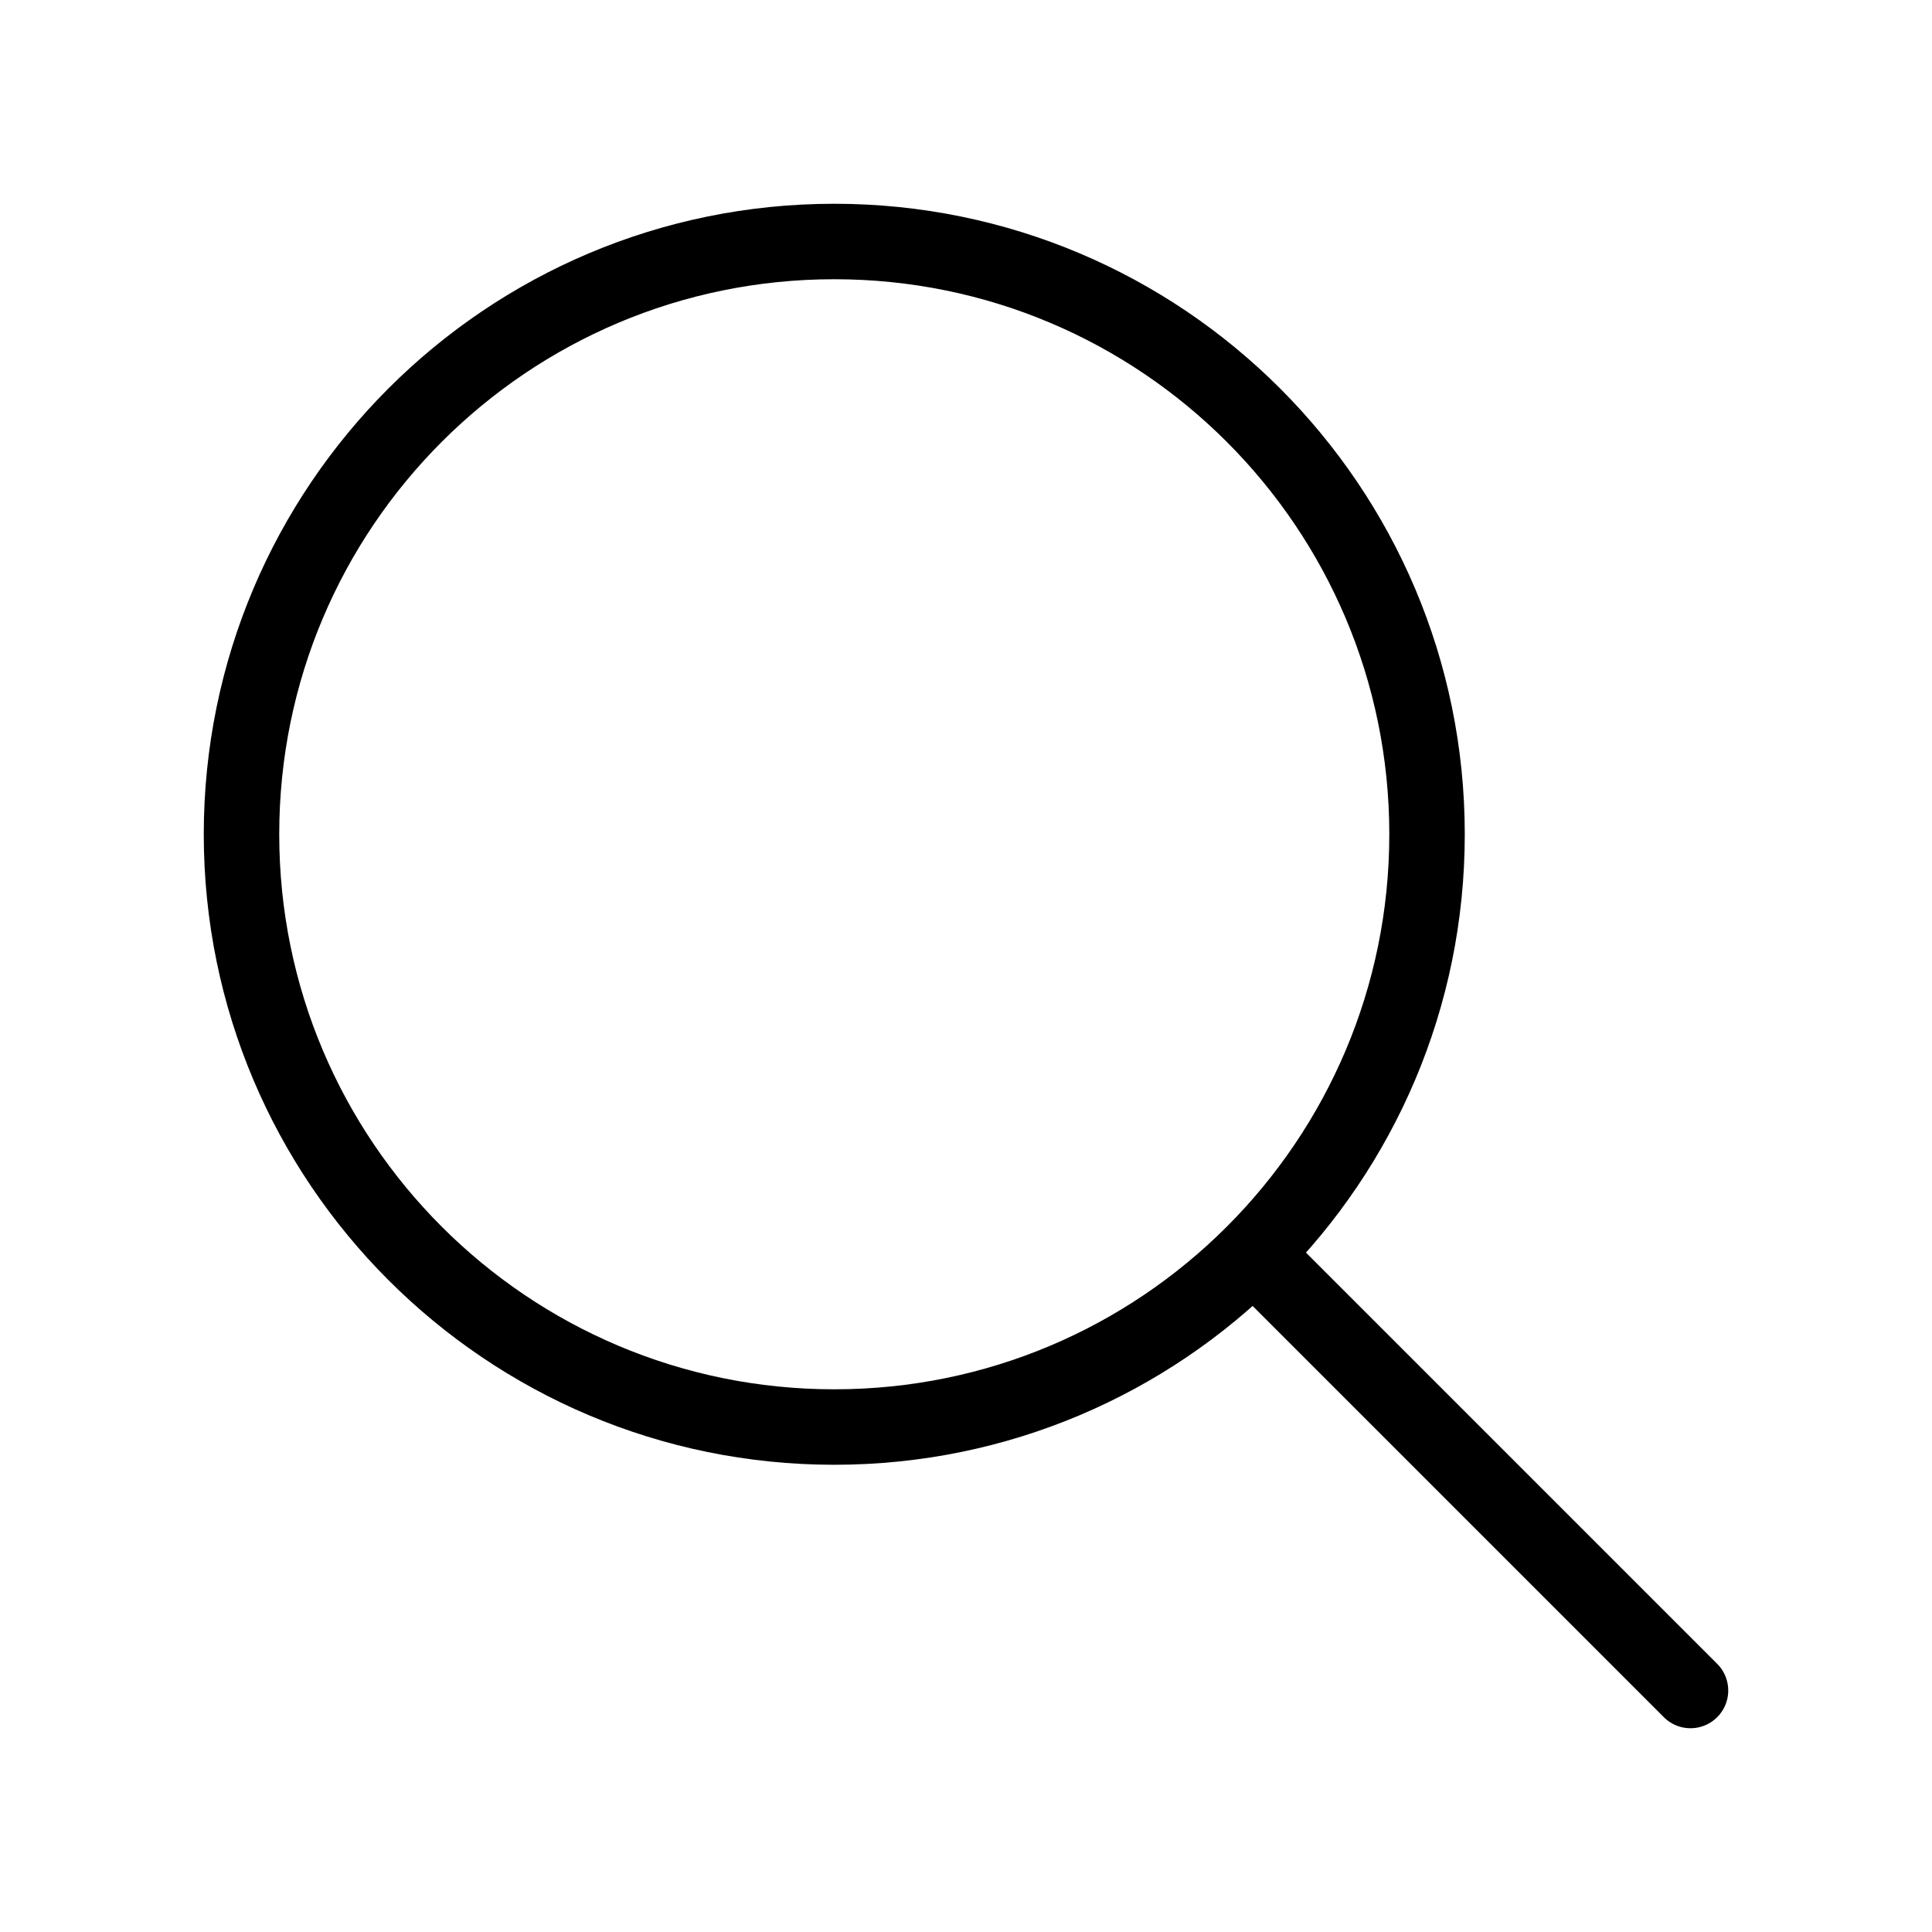
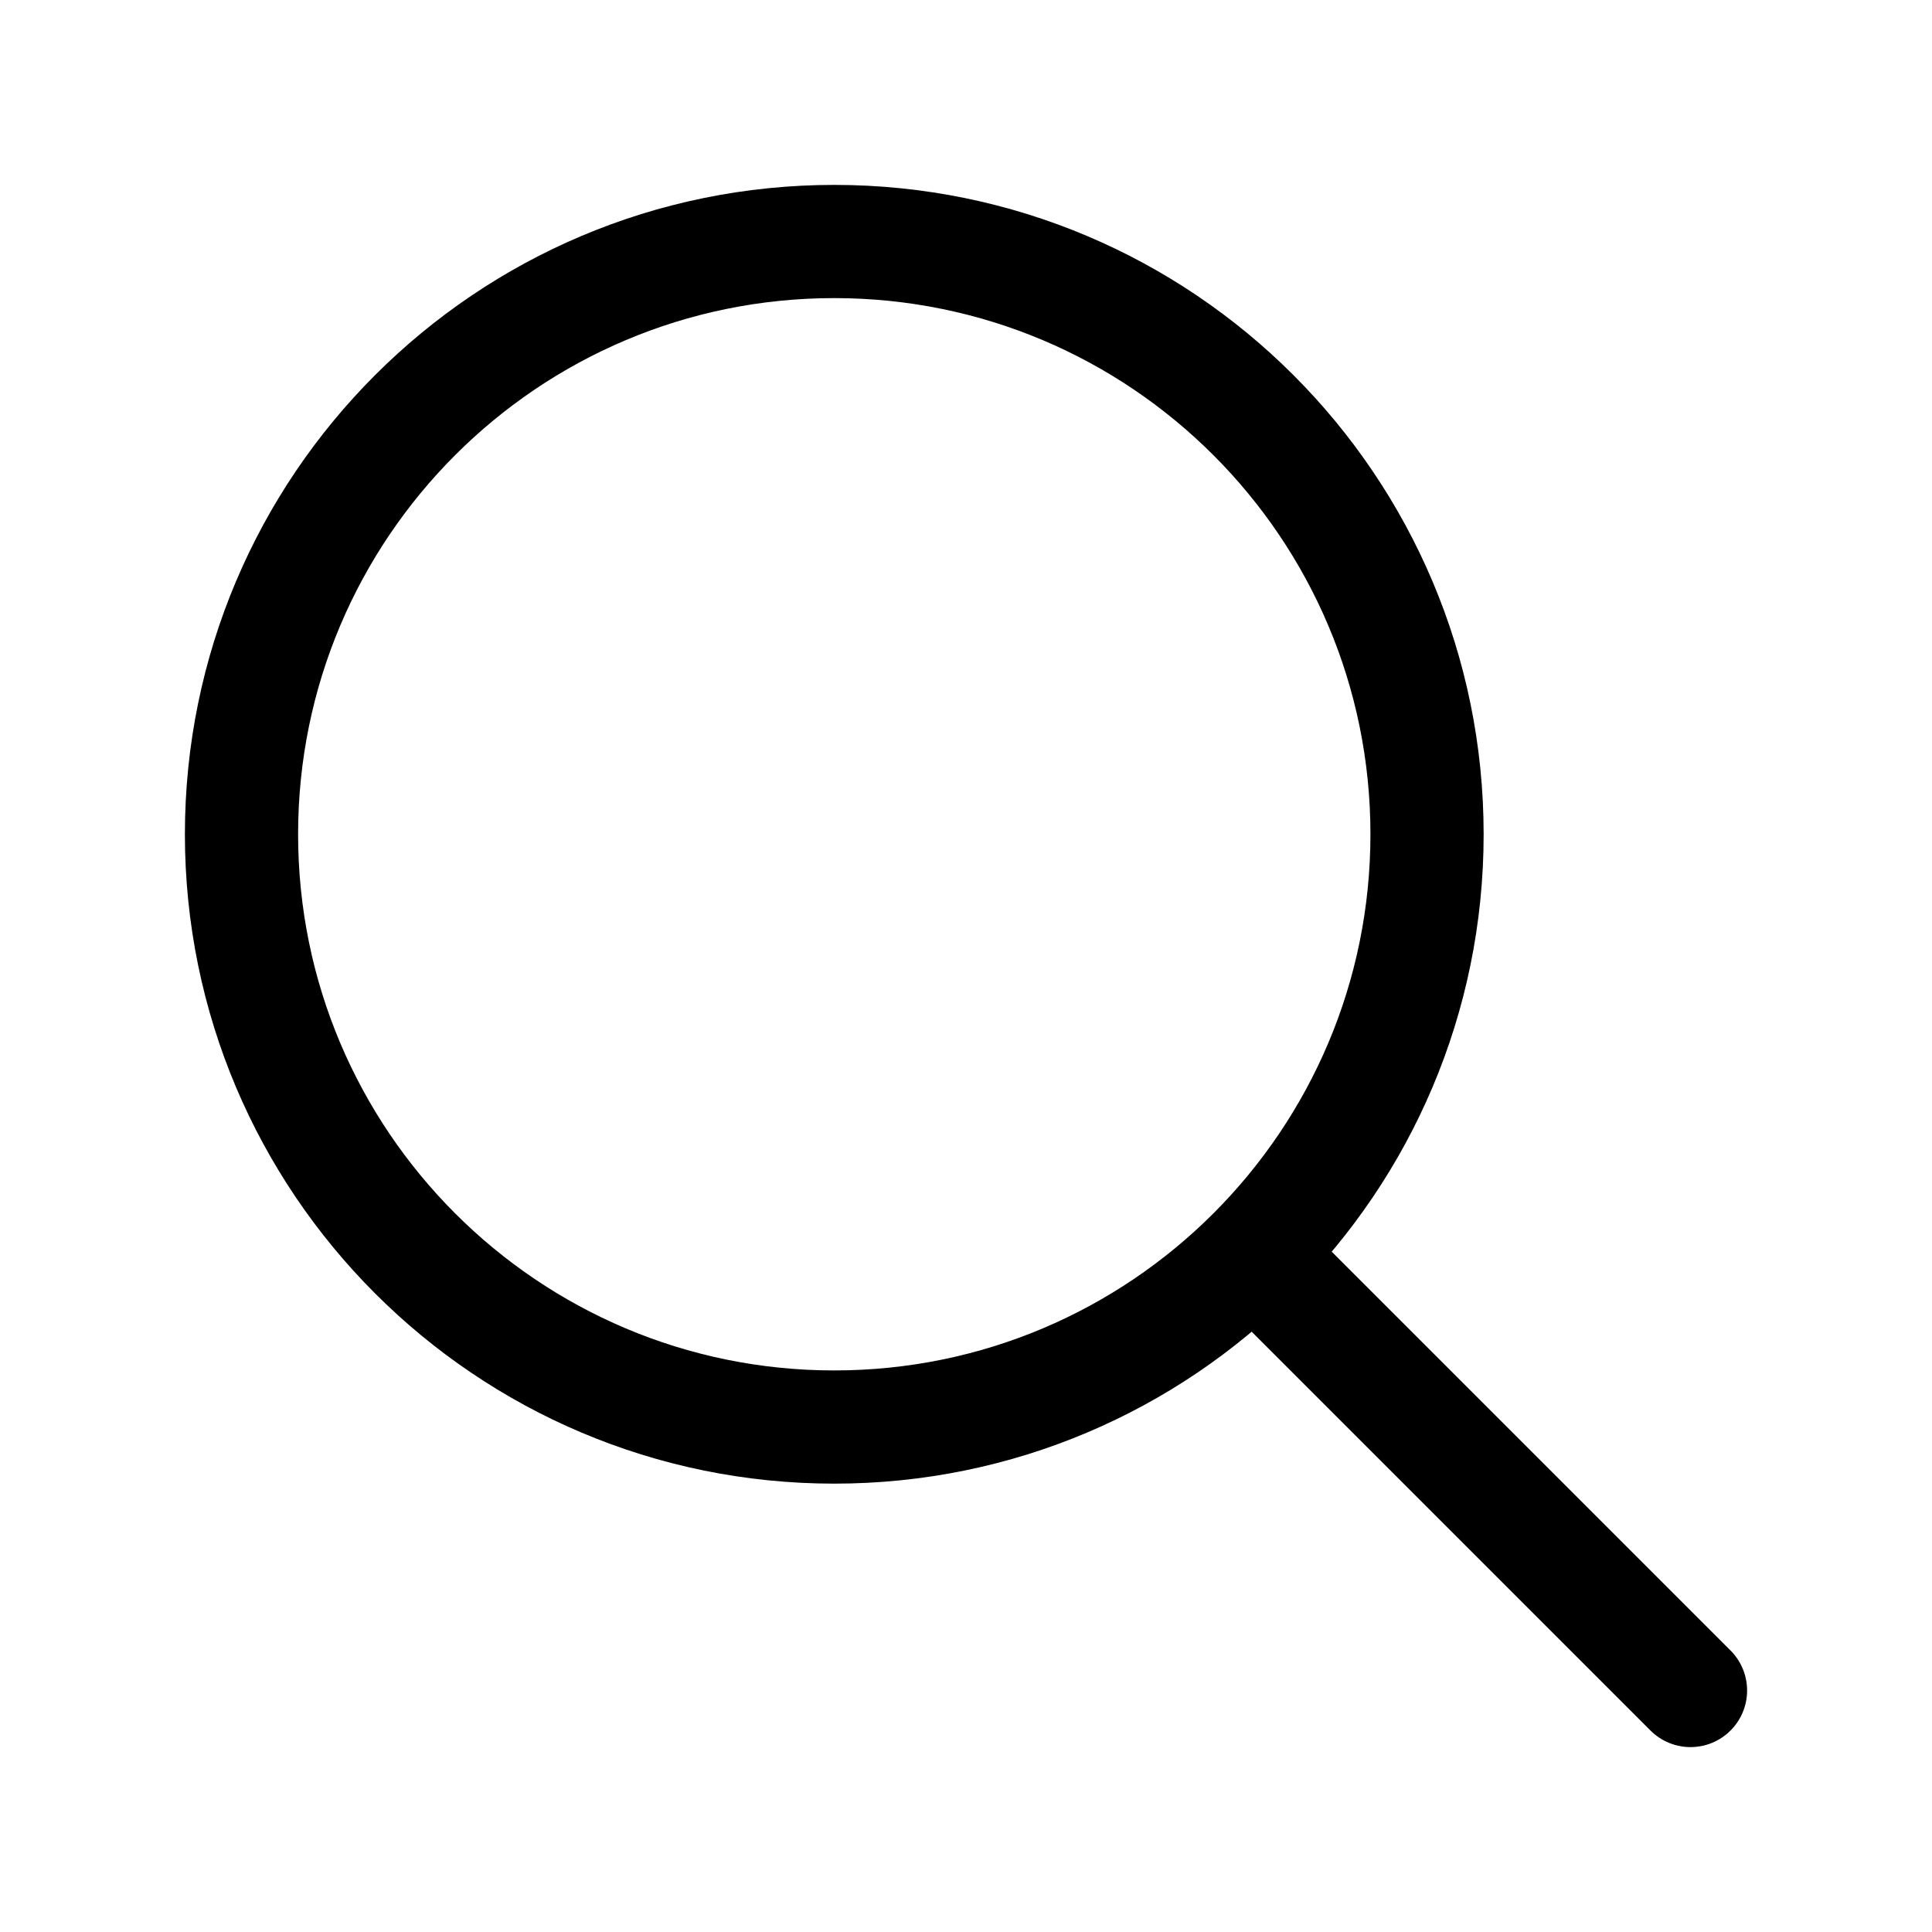
<svg xmlns="http://www.w3.org/2000/svg" width="1rem" height="1rem" viewBox="0 0 512 512">
-   <path fill="none" stroke="currentColor" stroke-miterlimit="10" stroke-width="20" d="M221.09 64a157.09 157.09 0 1 0 157.09 157.09A157.1 157.1 0 0 0 221.09 64Z" />
-   <path fill="none" stroke="currentColor" stroke-linecap="round" stroke-miterlimit="10" stroke-width="20" d="M338.29 338.29L448 448" />
+   <path fill="none" stroke="currentColor" stroke-miterlimit="10" stroke-width="30" d="M221.09 64a157.09 157.09 0 1 0 157.09 157.09A157.1 157.1 0 0 0 221.09 64Z" />
+   <path fill="none" stroke="currentColor" stroke-linecap="round" stroke-miterlimit="10" stroke-width="30" d="M338.29 338.29L448 448" />
</svg>
